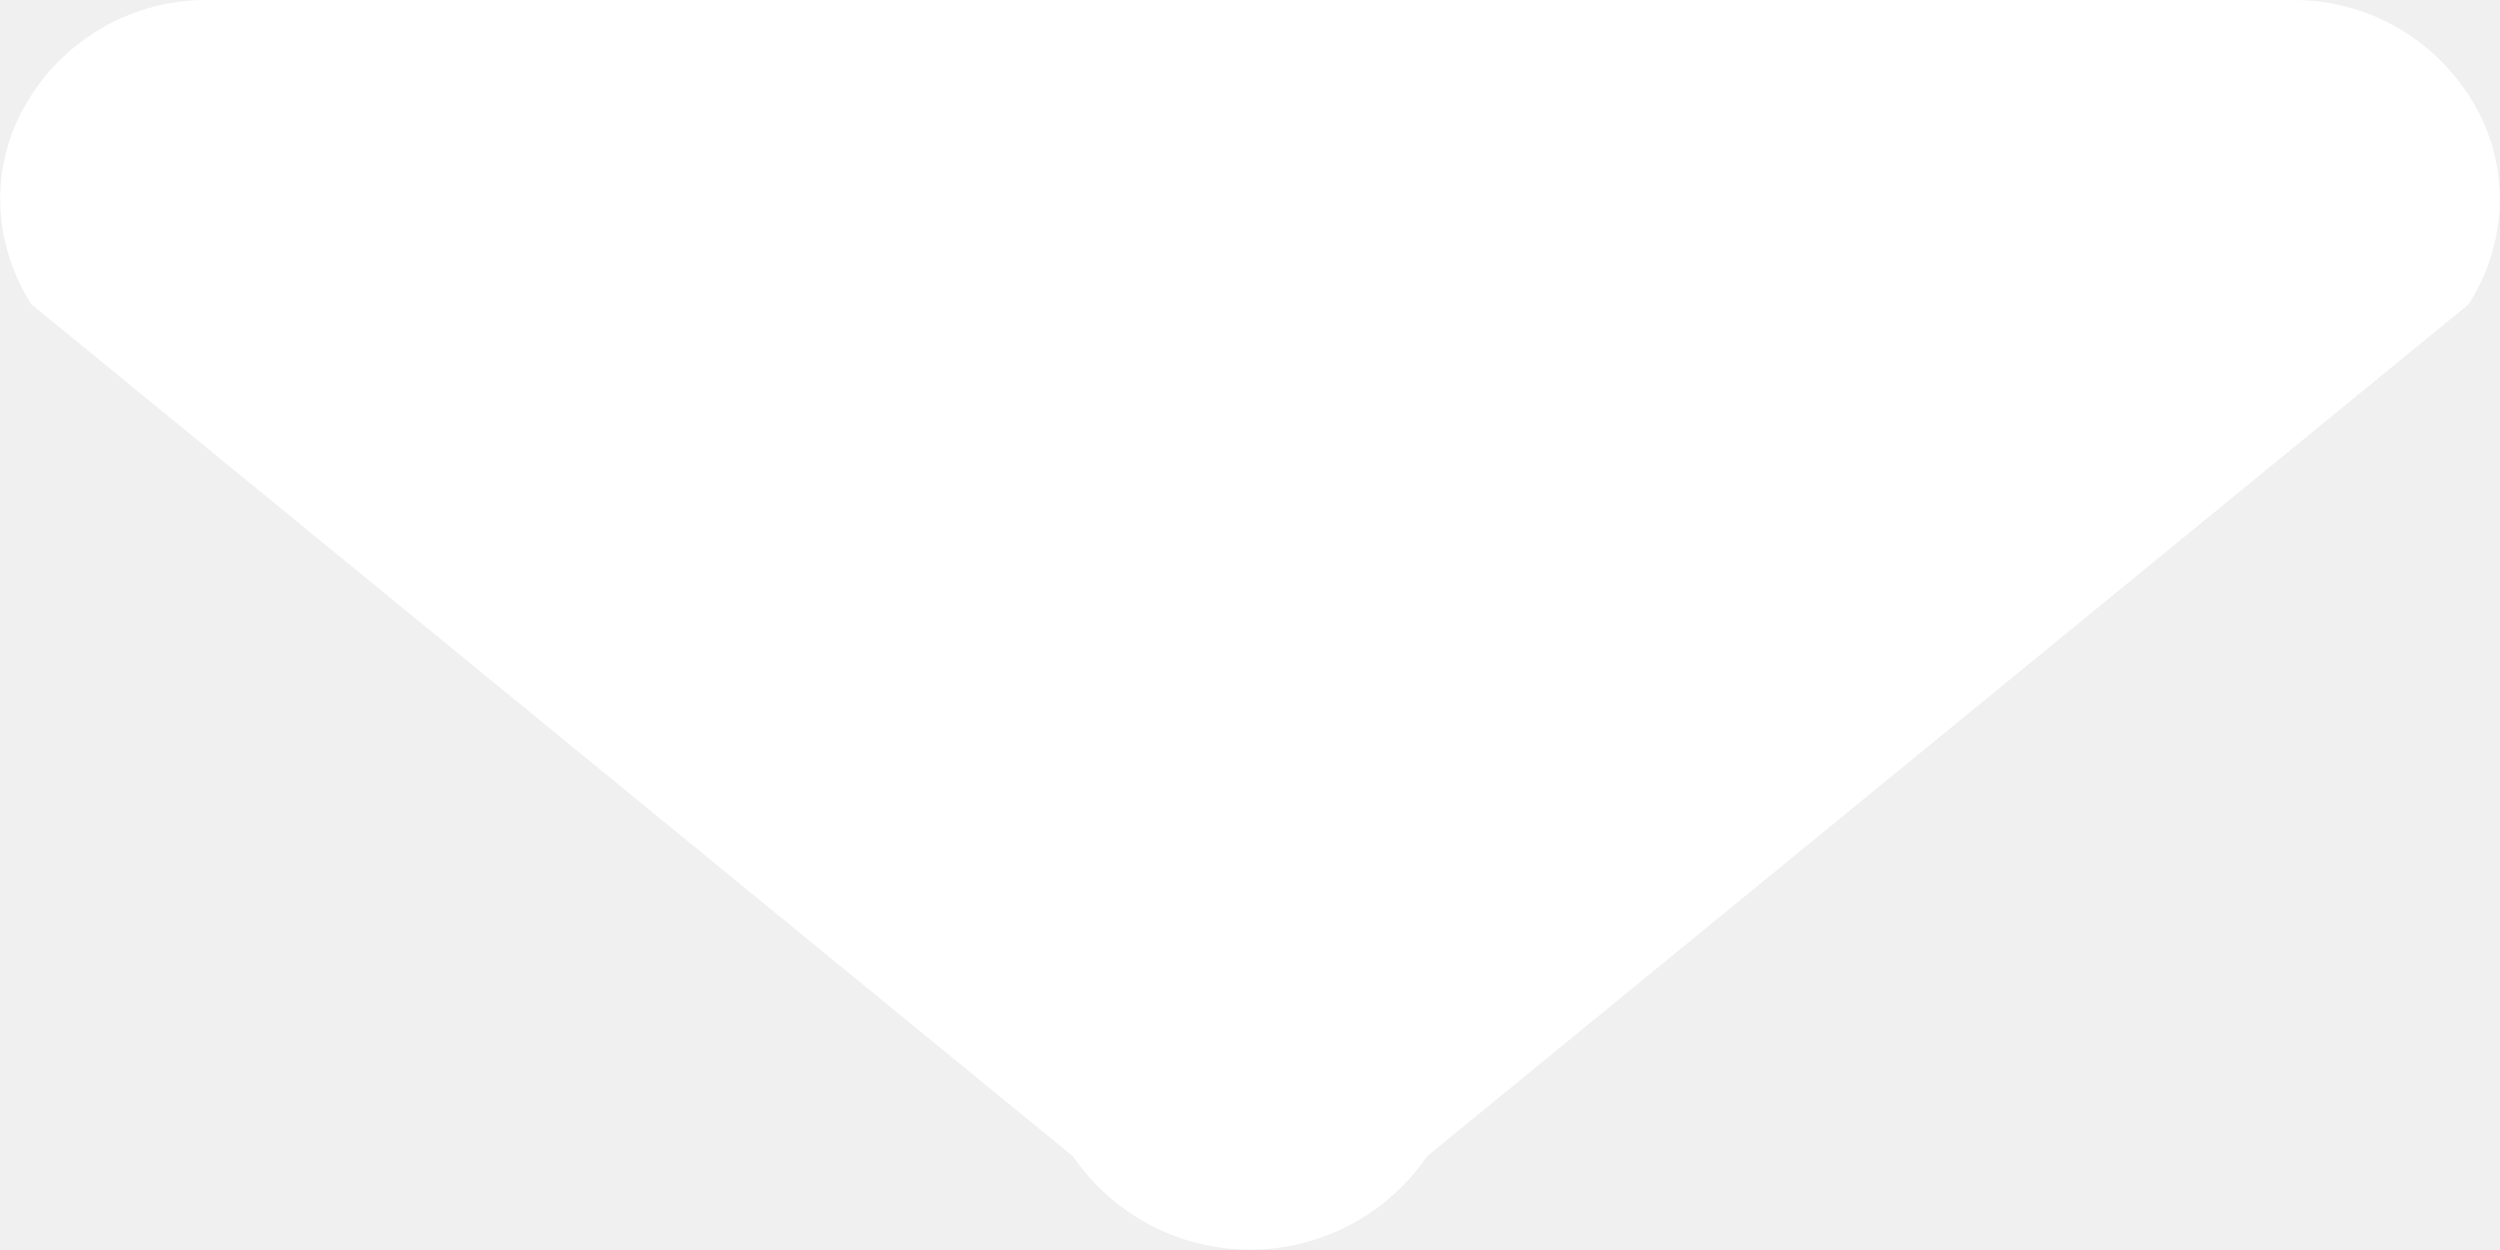
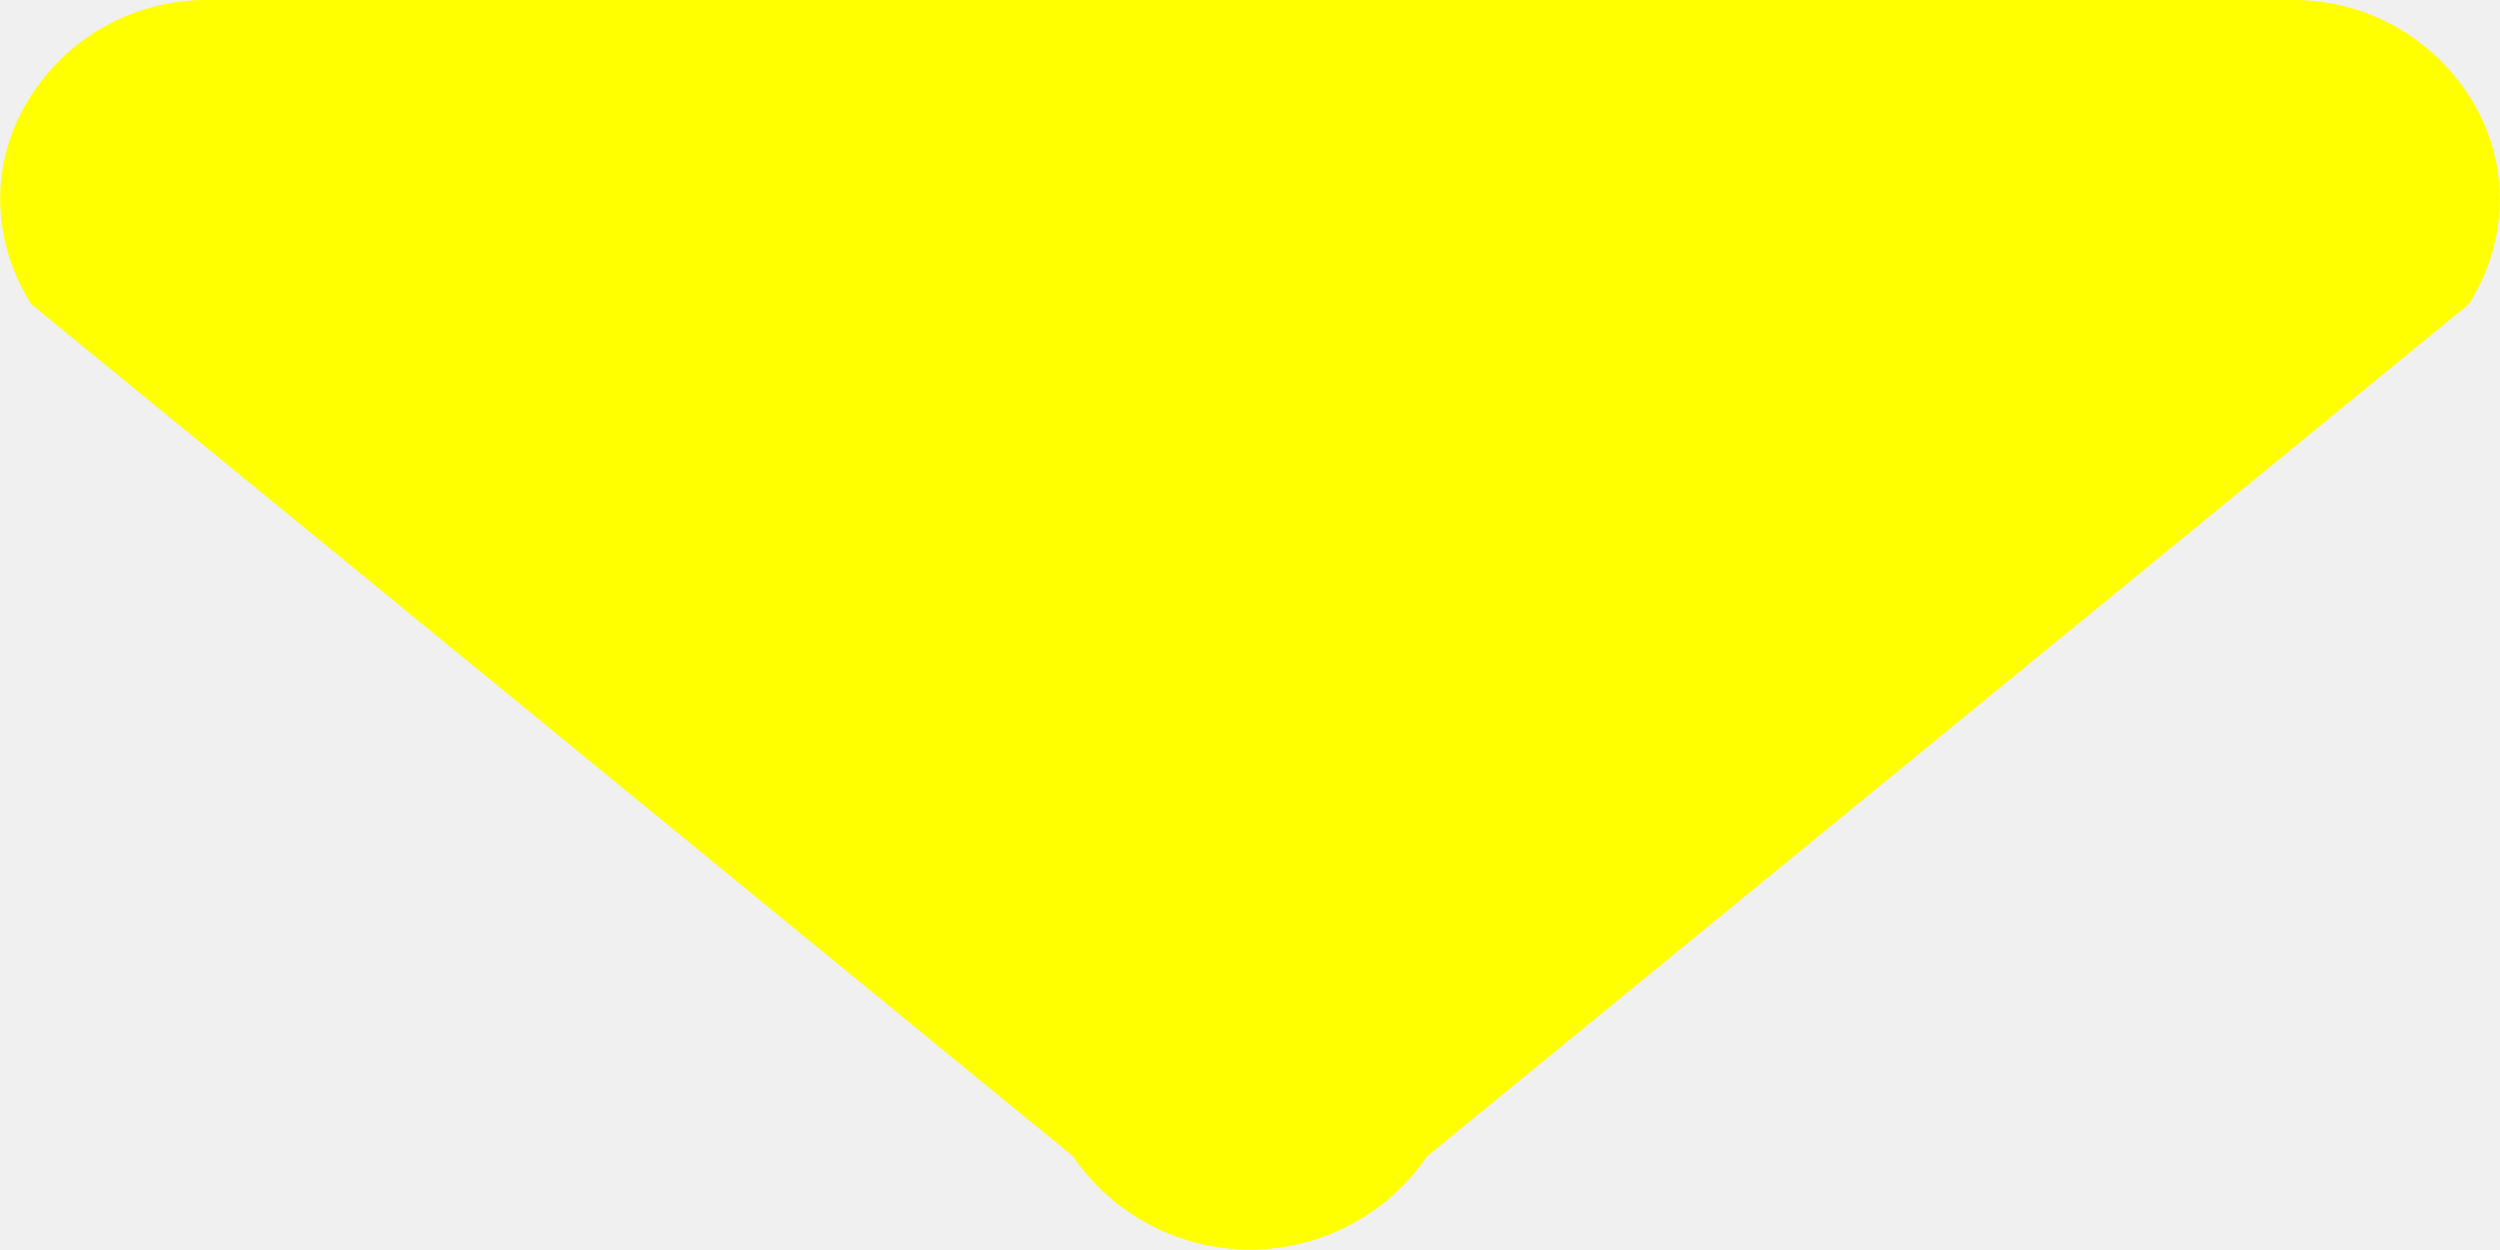
<svg xmlns="http://www.w3.org/2000/svg" xmlns:xlink="http://www.w3.org/1999/xlink" width="12" height="6" viewBox="0 0 12 6">
  <defs>
    <path id="a" d="M598 27h-10a1 1 0 0 0-.87.49c-.18.3-.17.67.02.97l5 4.09a1.03 1.03 0 0 0 1.7 0l5-4.09c.19-.3.2-.67.02-.97A1 1 0 0 0 598 27z" />
  </defs>
  <g transform="translate(-587 -27)">
-     <use fill="#fff" xlink:href="#a" />
+     <use fill="#ff0" xlink:href="#a" />
  </g>
</svg>
